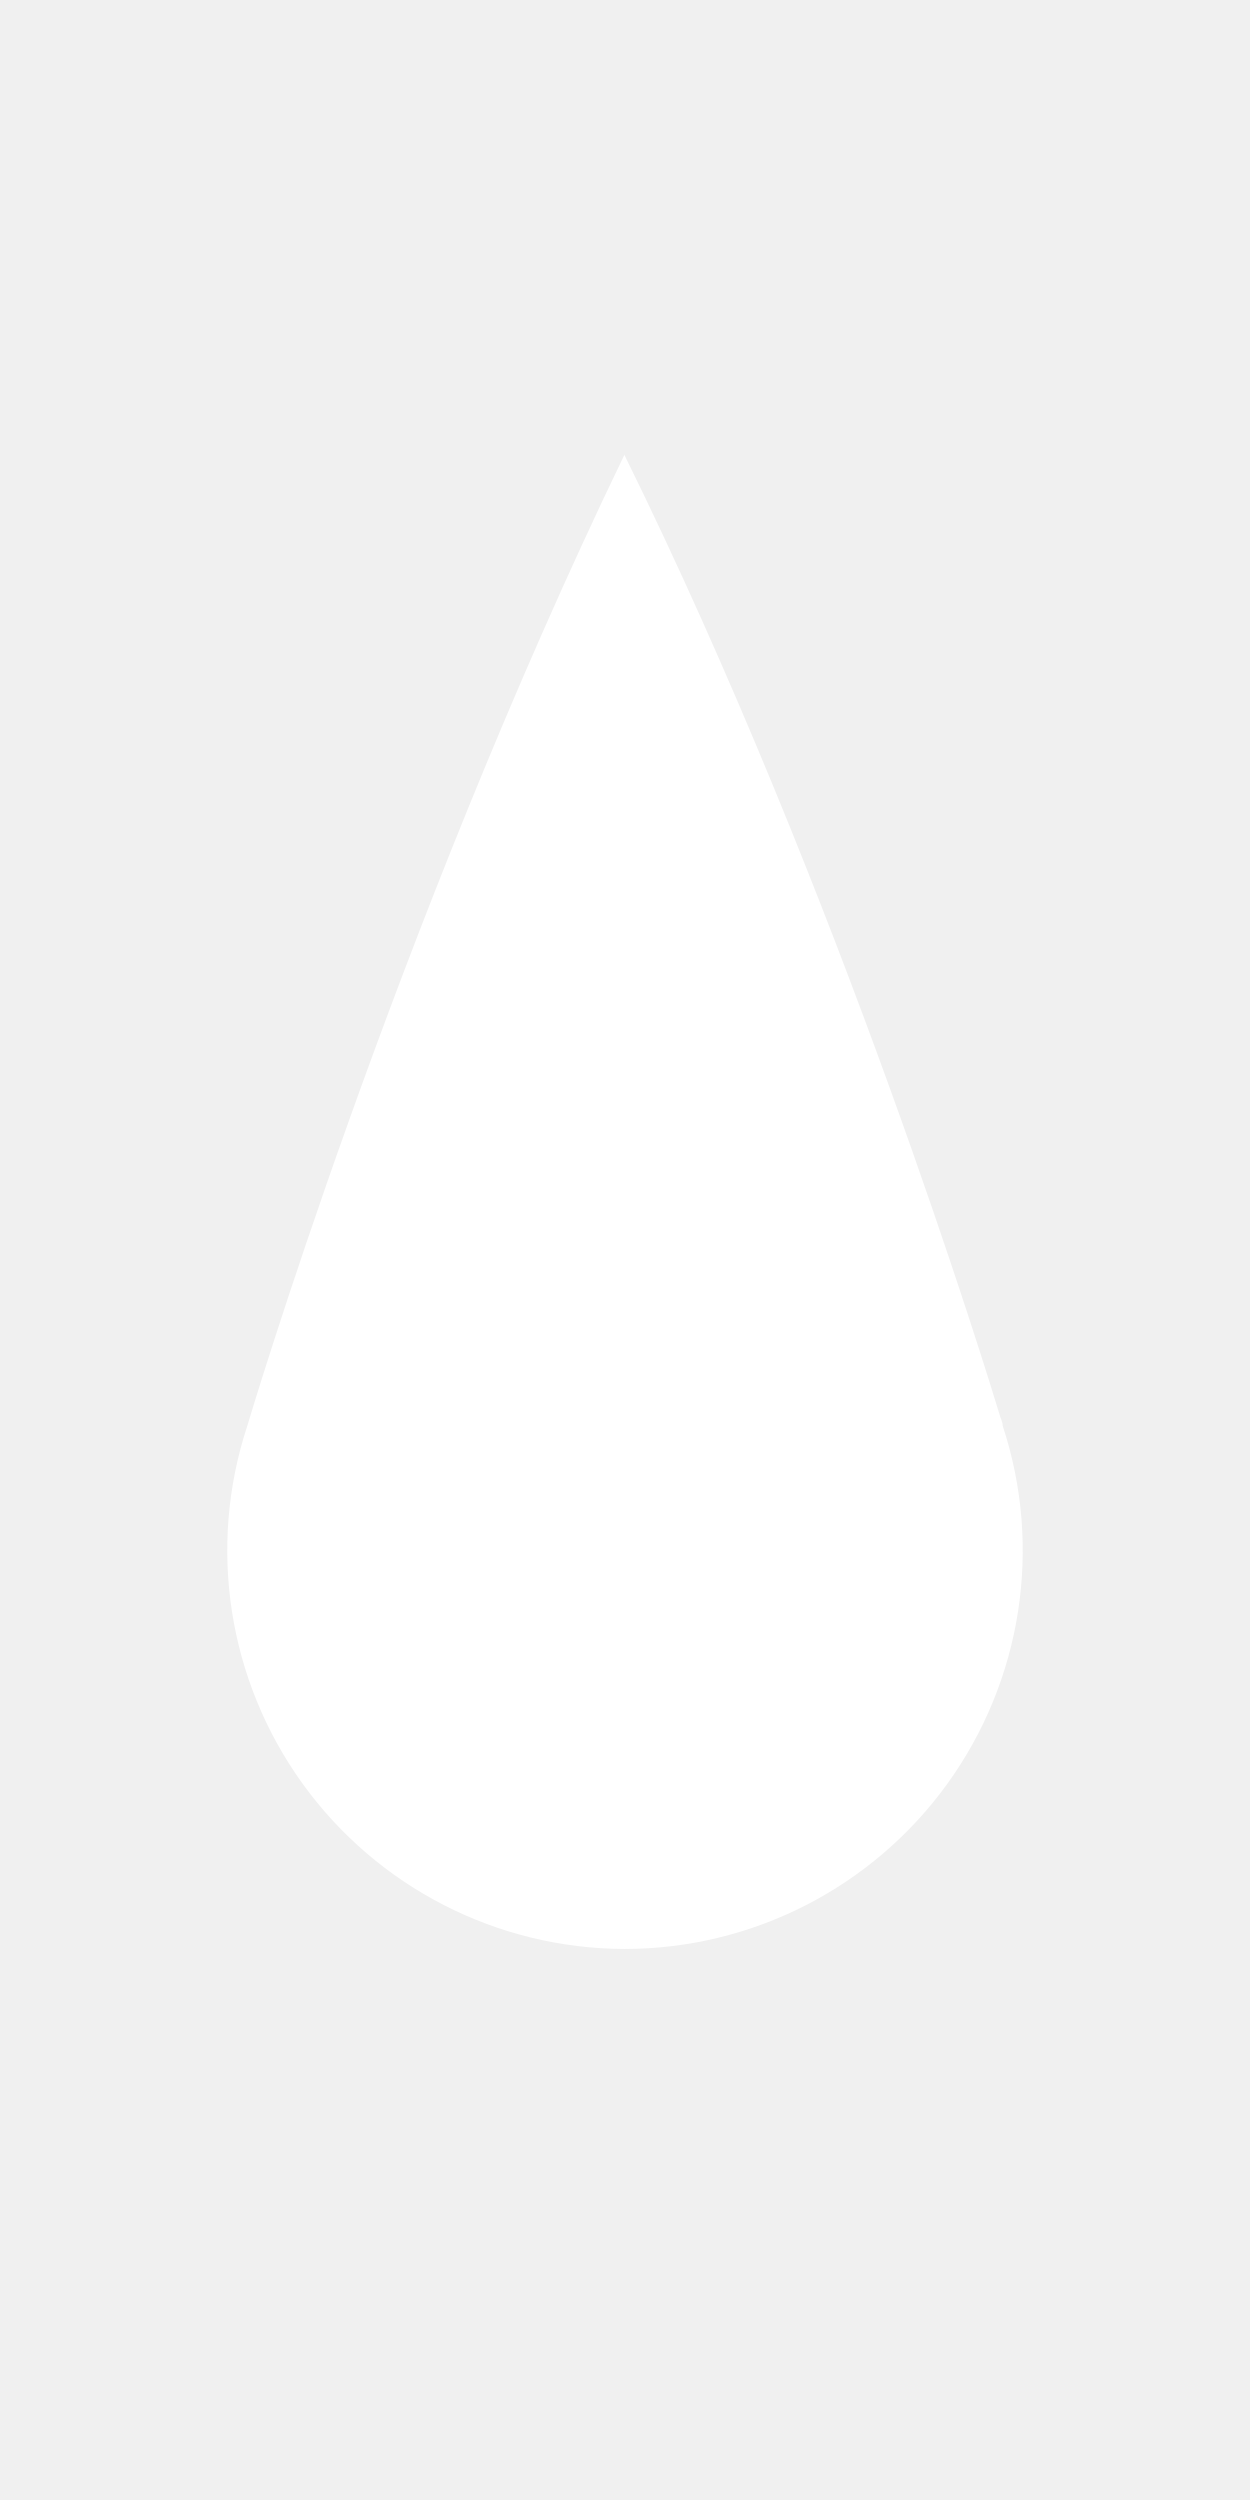
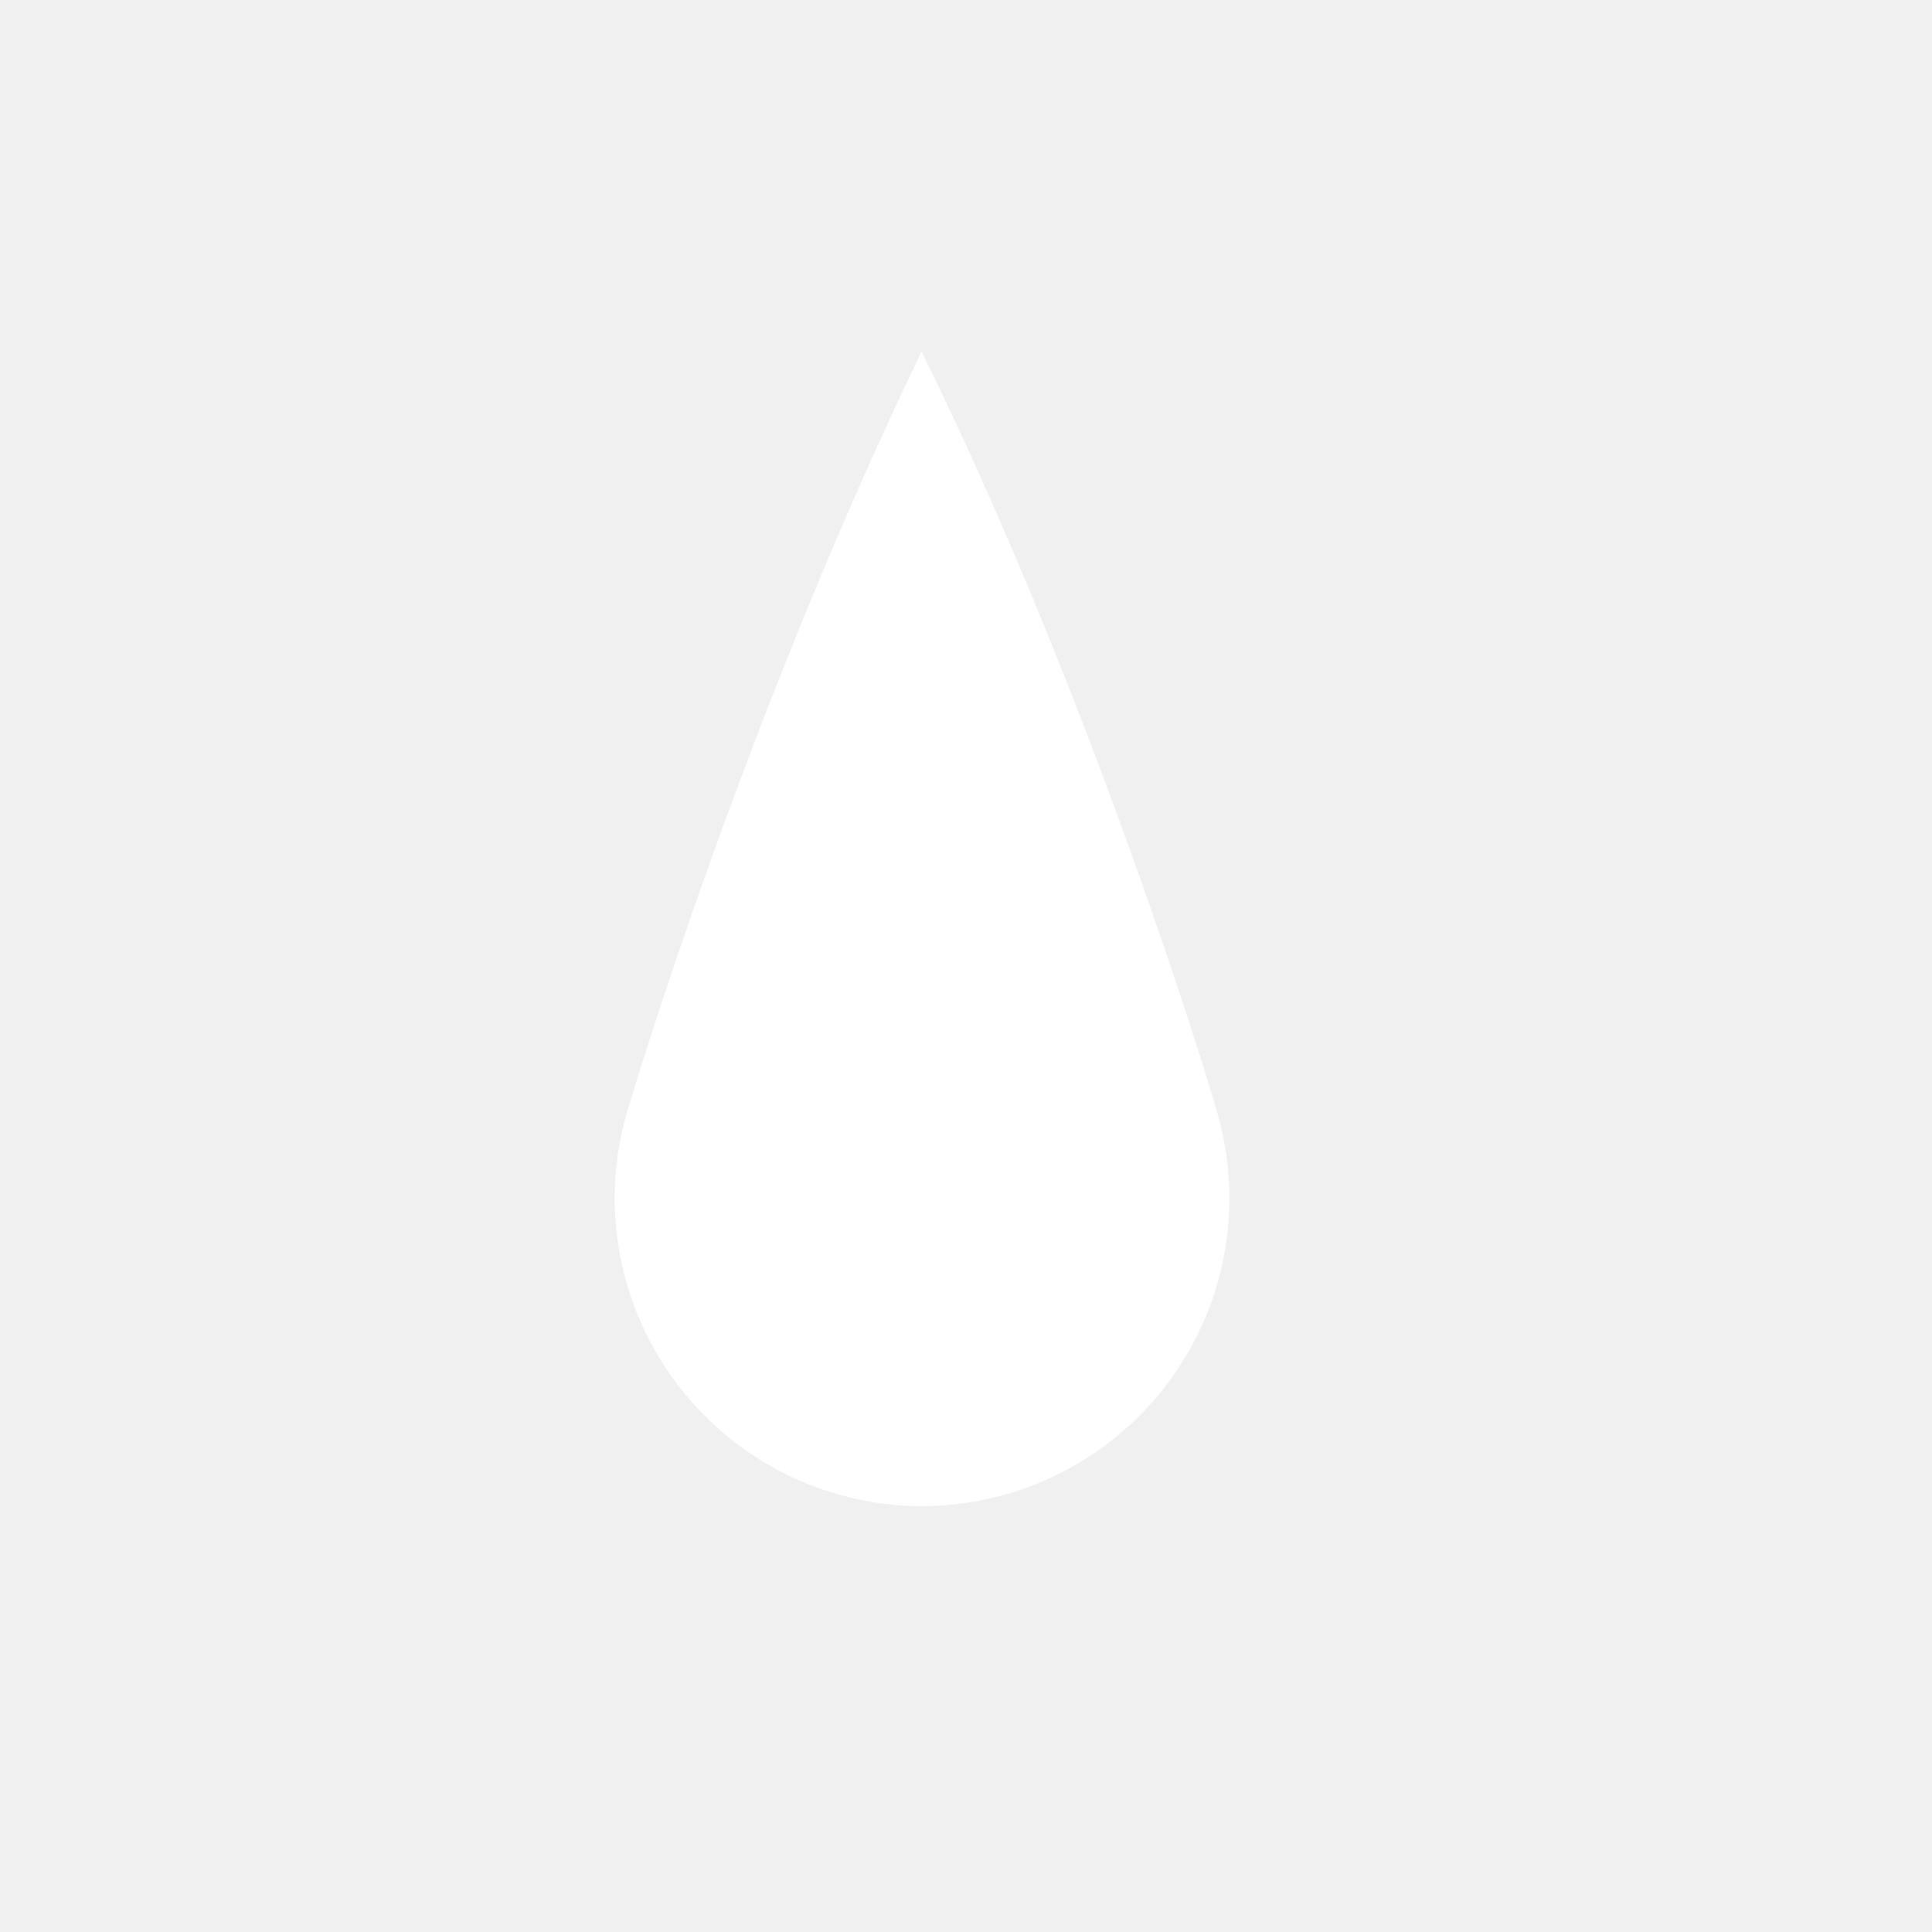
- <svg xmlns="http://www.w3.org/2000/svg" version="1.0" viewBox="0 0 11 22">
-   <path d="m5.493 4c1.9 3.851 3.212 8.146 3.301 8.441 0.008 0.035 0.03 0.072 0.03 0.107a3.506 3.506 0 0 1-3.328 4.603 3.506 3.506 0 0 1-3.32-4.603s1.288-4.338 3.317-8.542z" fill="#fff" stroke-width="1.401" />
+ <svg xmlns="http://www.w3.org/2000/svg" version="1.0" width="22" height="22">
+   <path d="M10.493 4c1.9 3.85 3.212 8.146 3.3 8.44.01.036.03.072.03.107a3.506 3.506 0 0 1-3.327 4.604 3.506 3.506 0 0 1-3.32-4.604s1.288-4.338 3.317-8.542z" fill="#fff" />
</svg>
